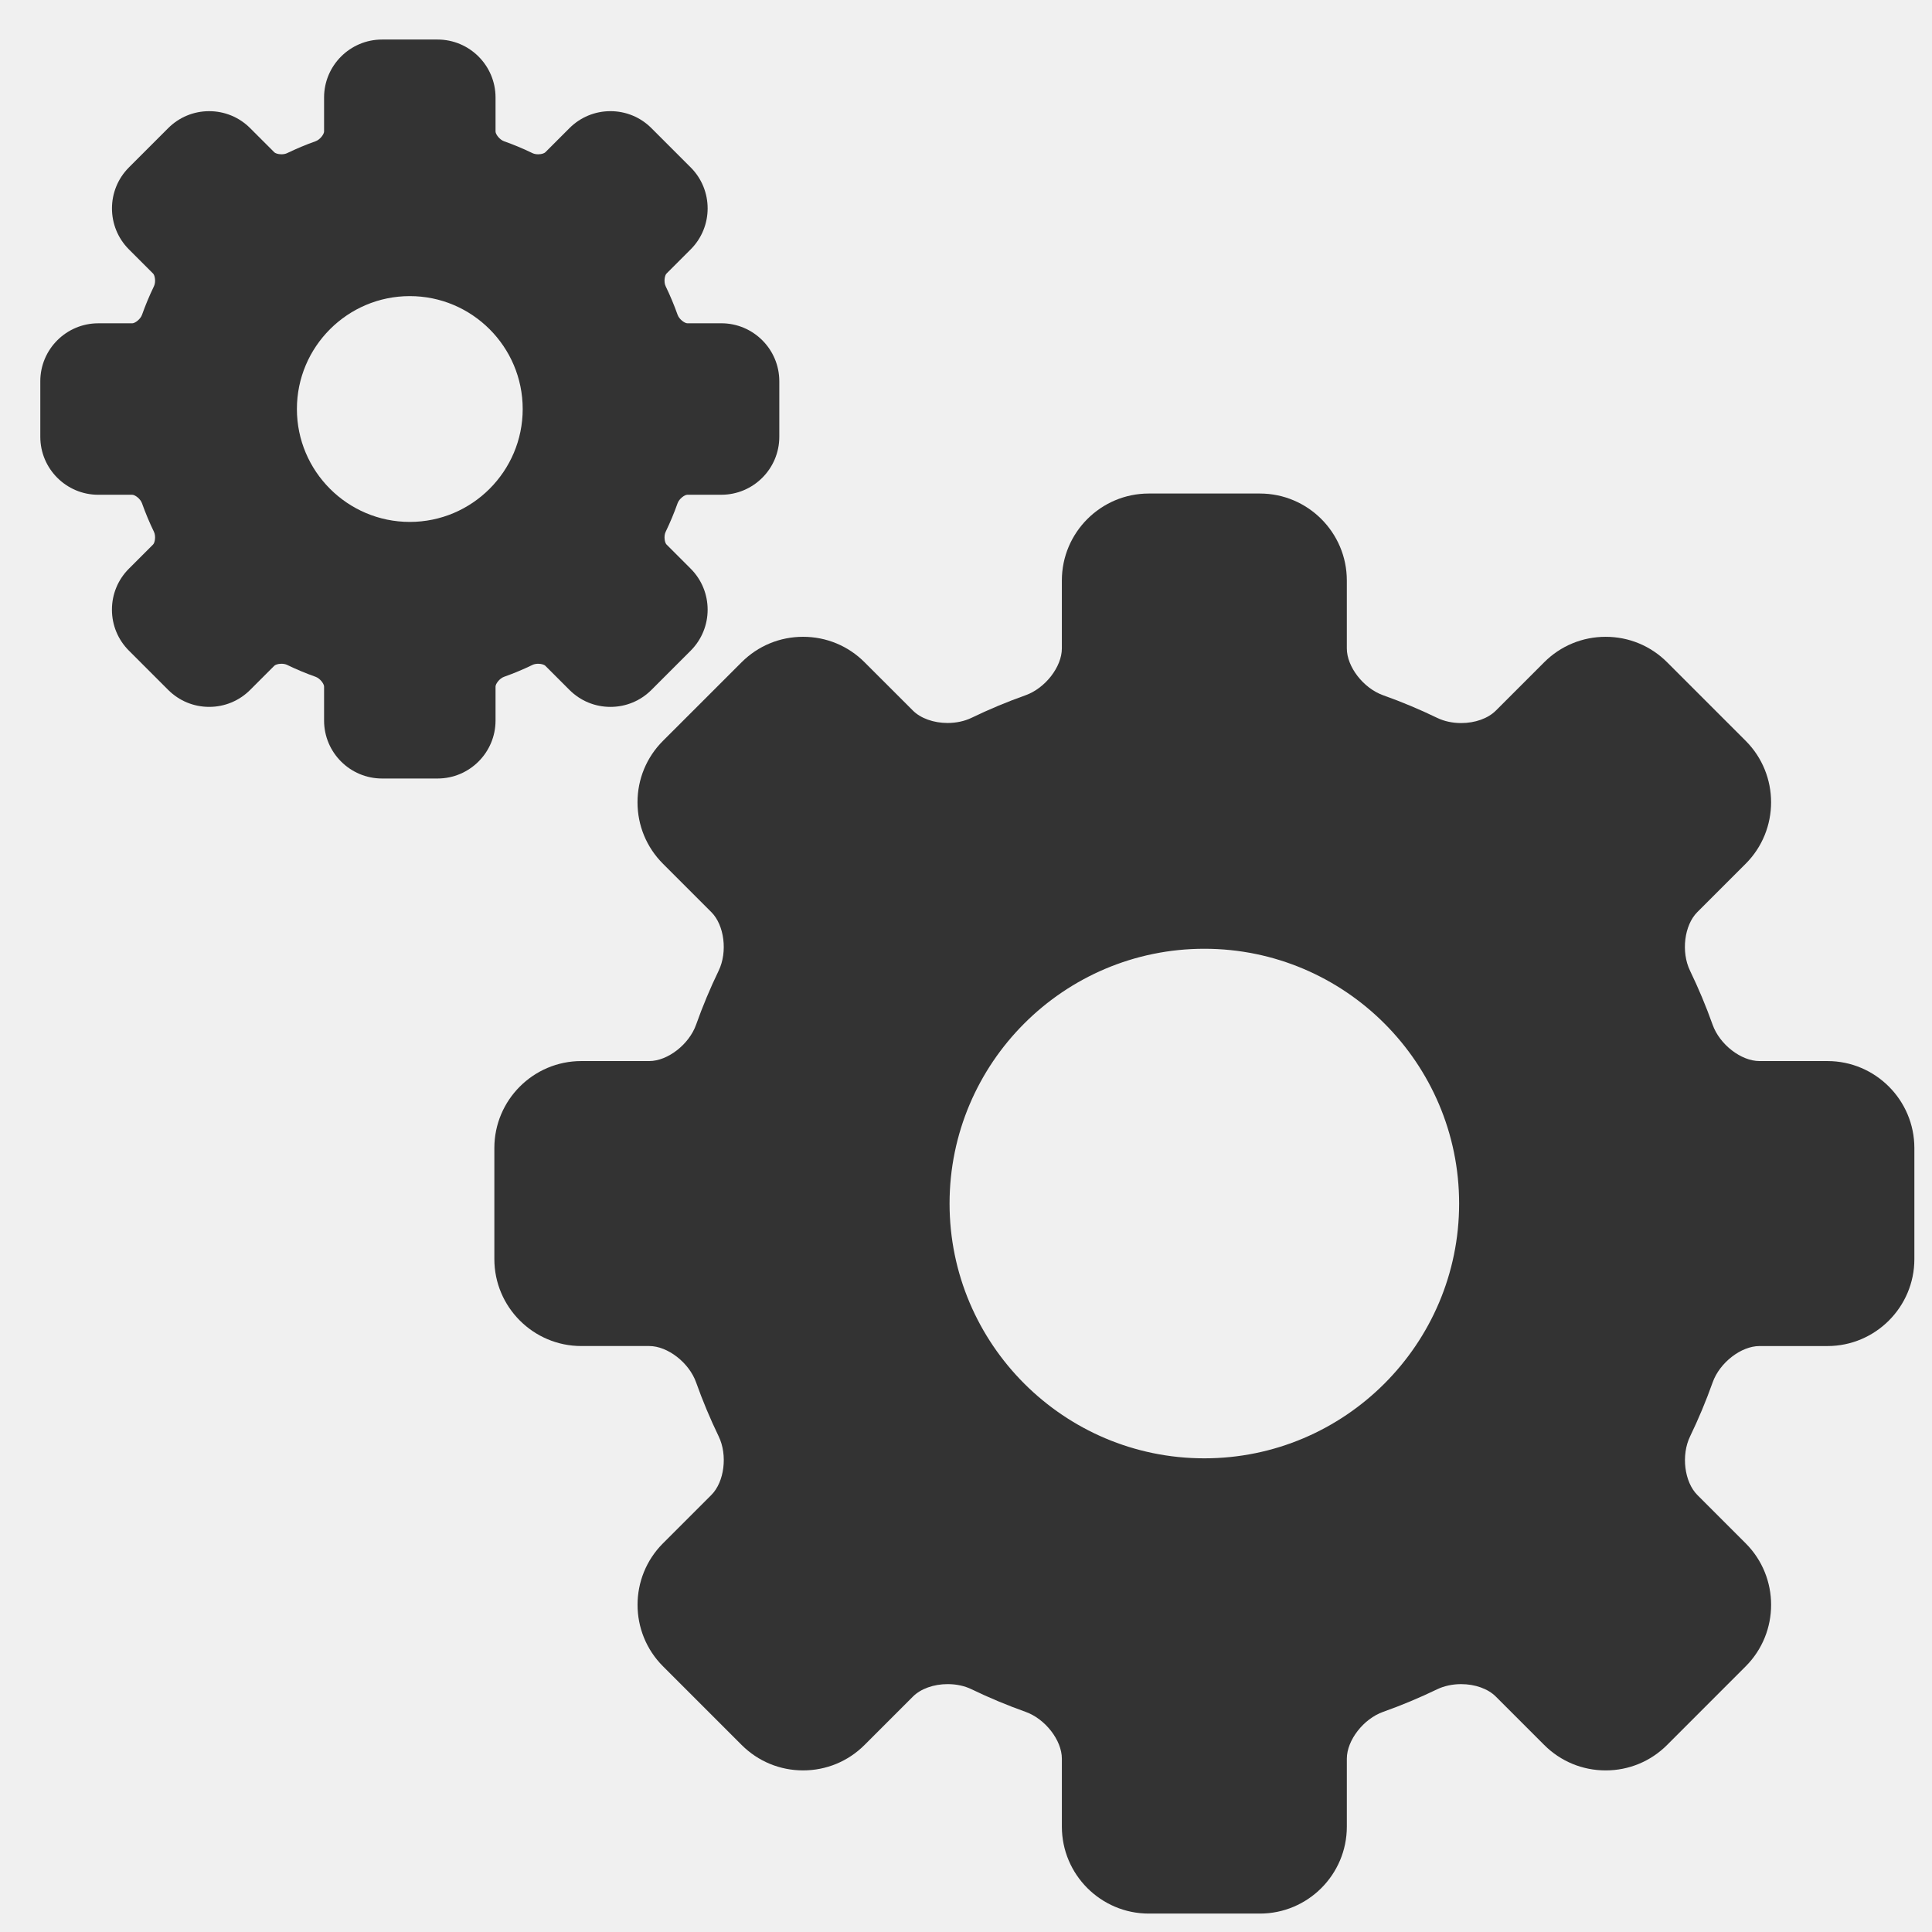
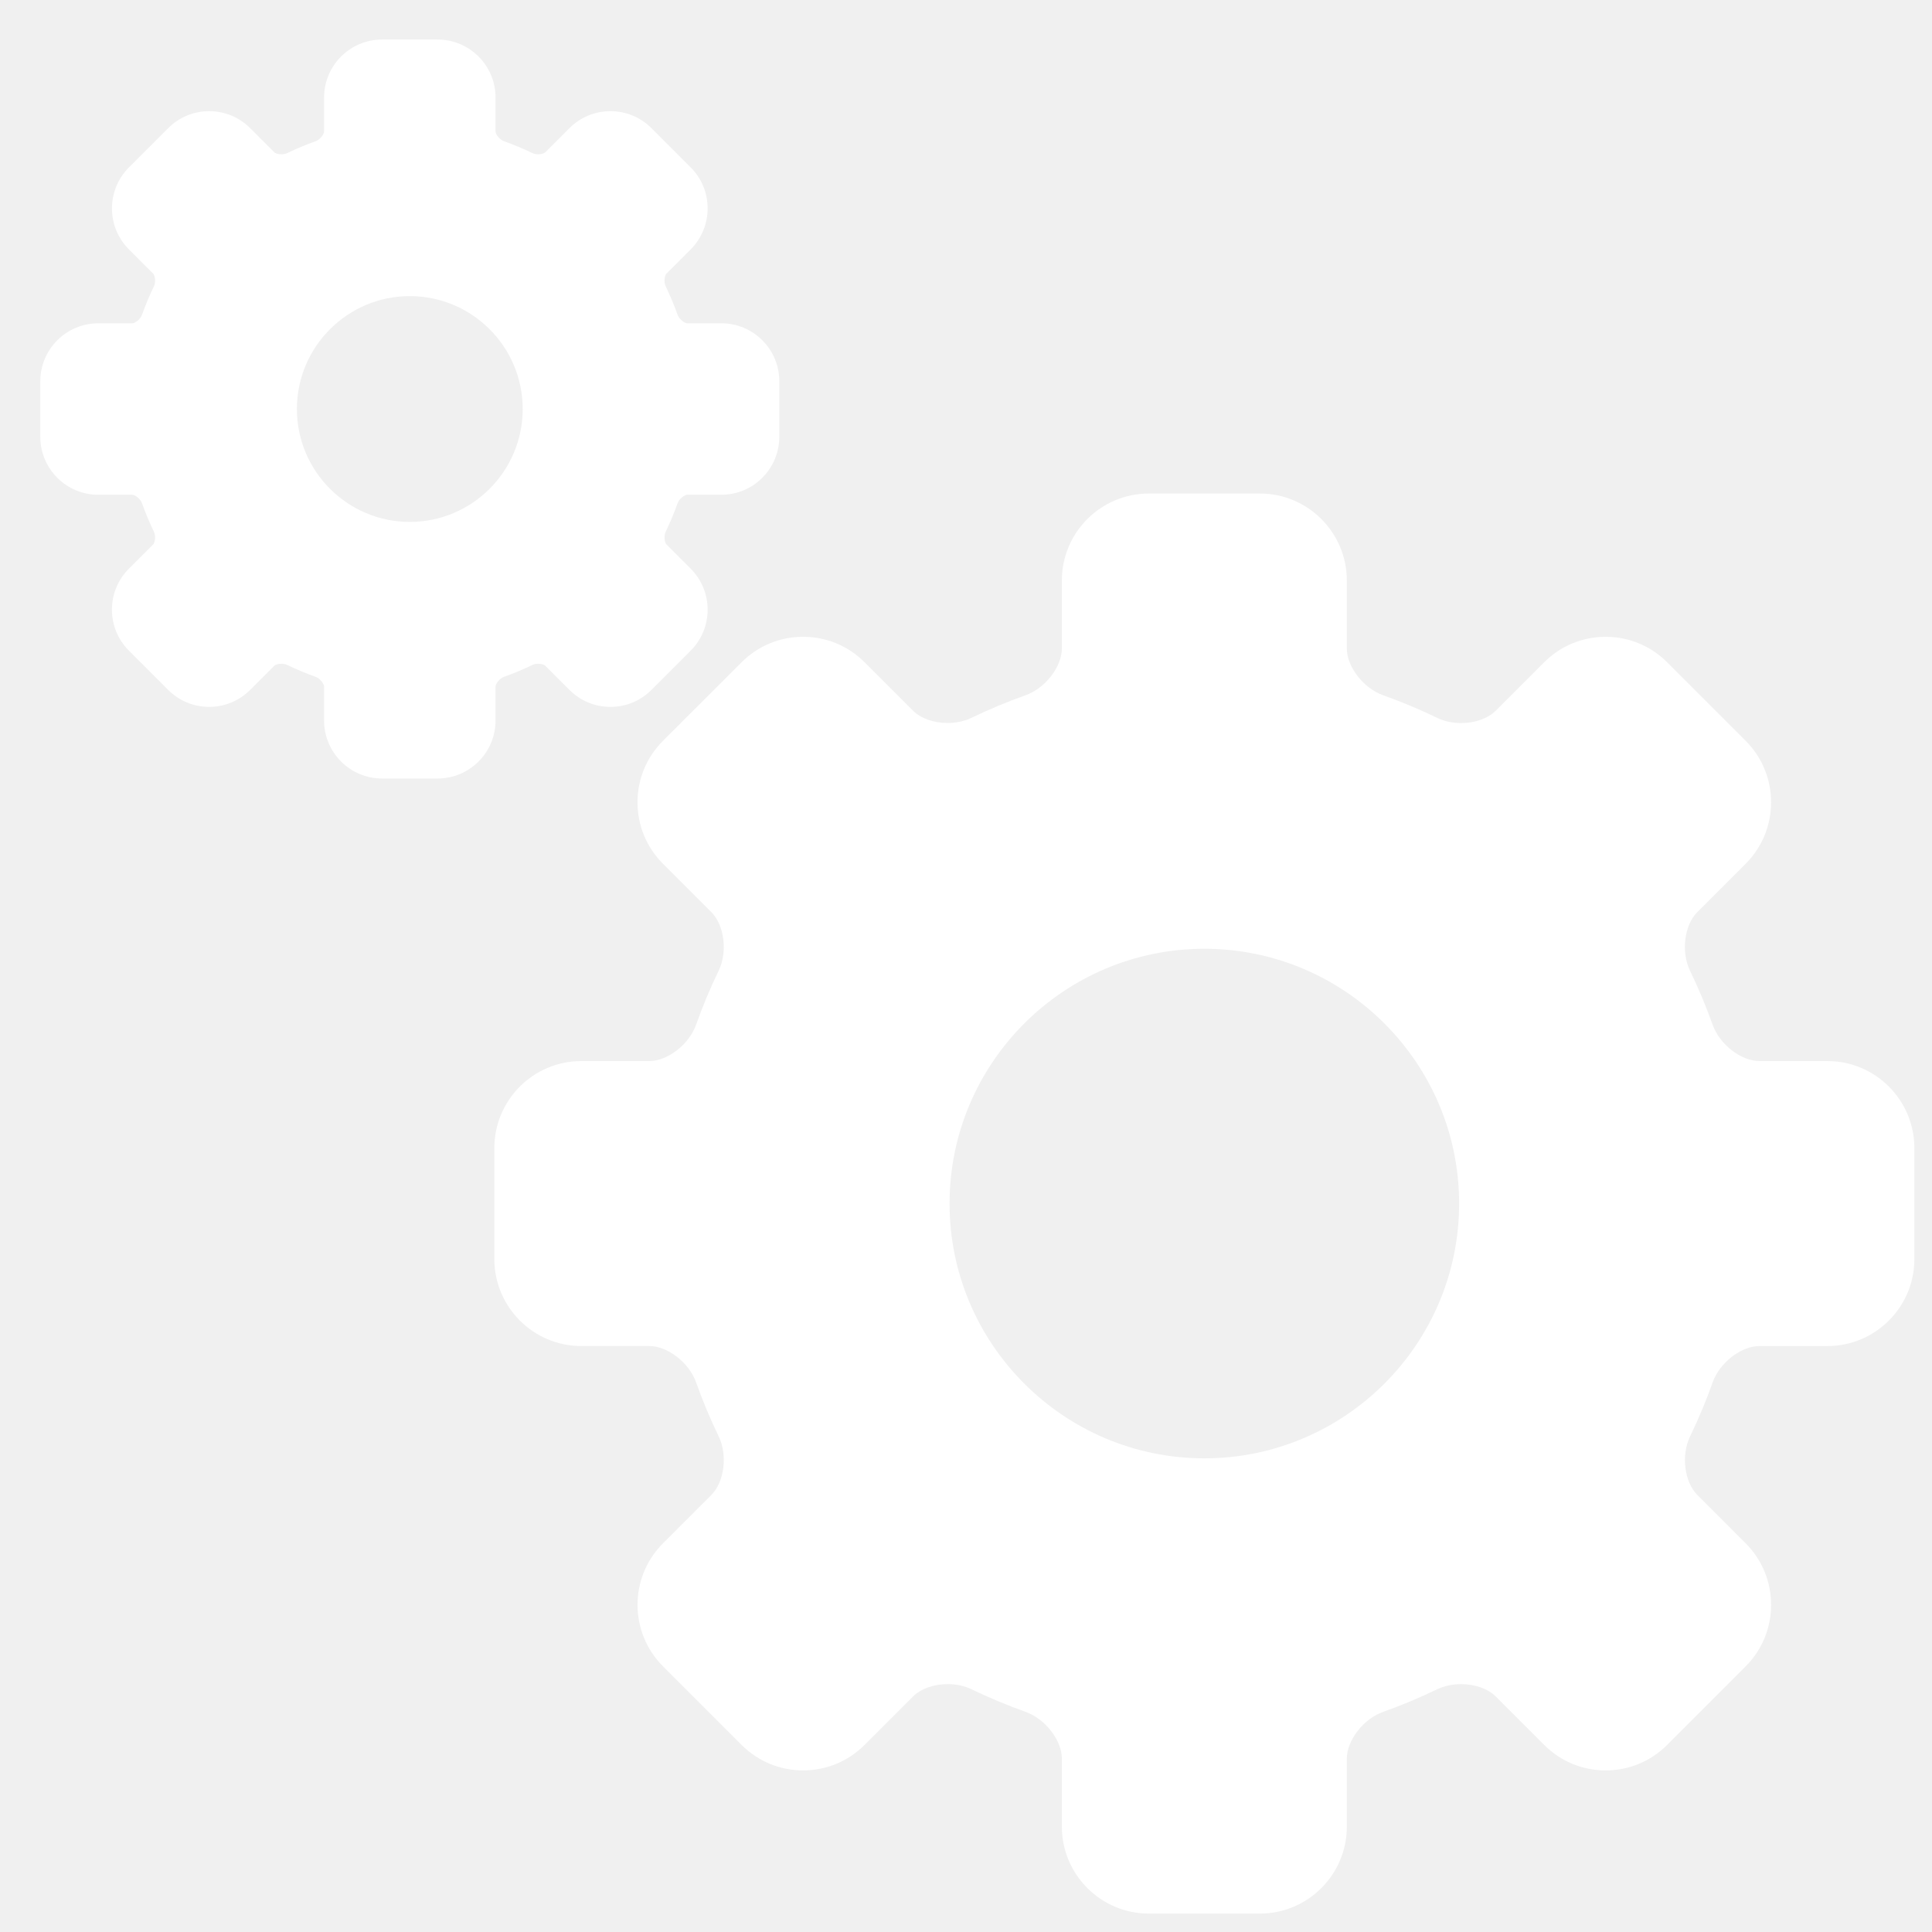
<svg xmlns="http://www.w3.org/2000/svg" version="1.1" id="Capa_1" x="0px" y="0px" viewBox="0 0 200 200" style="enable-background:new 0 0 200 200;" xml:space="preserve" width="100%" height="100%">
  <defs id="defs4162" />
-   <g id="g4154" style="fill:#333333">
-     <path d="M189.173,109.841h-7.036c-1.904,0-4.124-1.723-4.848-3.763c-0.671-1.891-1.459-3.773-2.34-5.595   c-0.938-1.938-0.593-4.712,0.753-6.058l5.009-5.009c3.509-3.509,3.509-9.219,0-12.728l-8.13-8.13c-1.7-1.7-3.96-2.636-6.364-2.636   c-2.404,0-4.664,0.936-6.364,2.636l-5.009,5.009c-0.804,0.804-2.143,1.284-3.581,1.284c-0.9,0-1.756-0.184-2.475-0.532   c-1.823-0.882-3.708-1.671-5.603-2.345c-2.039-0.724-3.762-2.944-3.762-4.847v-7.037c0-4.962-4.037-9-9-9h-11.5   c-4.963,0-9,4.038-9,9v7.037c0,1.904-1.723,4.124-3.762,4.847c-1.893,0.672-3.777,1.459-5.598,2.339   c-0.707,0.342-1.584,0.53-2.47,0.53c-1.443,0-2.786-0.481-3.592-1.287l-5.001-4.999c-1.7-1.7-3.96-2.636-6.365-2.636   c-2.404,0-4.664,0.936-6.364,2.635l-8.138,8.133c-1.701,1.699-2.637,3.959-2.638,6.363c0,2.404,0.936,4.664,2.636,6.364   l5.009,5.009c1.347,1.347,1.693,4.123,0.755,6.062c-0.879,1.819-1.666,3.7-2.337,5.592c-0.724,2.039-2.943,3.762-4.847,3.762   h-7.036c-4.963,0-9,4.038-9,9v11.5c0,4.962,4.037,9,9,9h7.036c1.904,0,4.124,1.722,4.848,3.761c0.67,1.887,1.457,3.769,2.339,5.592   c0.937,1.938,0.59,4.714-0.758,6.062l-5.009,5.009c-3.509,3.509-3.509,9.219,0,12.728l8.141,8.142c1.7,1.7,3.96,2.636,6.364,2.636   c2.404,0,4.664-0.936,6.364-2.636l5.009-5.009c0.806-0.806,2.148-1.287,3.59-1.287c0.899,0,1.753,0.183,2.47,0.53   c1.822,0.881,3.704,1.668,5.593,2.339c2.039,0.724,3.762,2.944,3.762,4.848v7.037c0,4.962,4.037,9,9,9h11.5c4.963,0,9-4.038,9-9   v-7.037c0-1.904,1.723-4.124,3.762-4.847c1.893-0.672,3.777-1.459,5.598-2.339c0.707-0.342,1.584-0.53,2.47-0.53   c1.443,0,2.785,0.481,3.591,1.287l5.009,5.009c1.7,1.7,3.959,2.636,6.363,2.636c2.405,0,4.665-0.937,6.365-2.638l8.133-8.138   c3.507-3.51,3.507-9.22-0.001-12.729l-5.005-5.007c-1.346-1.346-1.691-4.122-0.754-6.061c0.88-1.82,1.666-3.703,2.338-5.595   c0.723-2.039,2.942-3.761,4.846-3.761h7.036c4.963,0,9-4.038,9-9v-11.5C198.173,113.878,194.135,109.841,189.173,109.841z    M151.048,124.591c0,14.543-11.832,26.375-26.375,26.375s-26.375-11.832-26.375-26.375s11.832-26.375,26.375-26.375   S151.048,110.047,151.048,124.591z" id="path4156" style="fill:#333333" />
-     <path d="M70.142,52.099c0.17-0.479,0.739-0.883,1.007-0.883h3.524c3.308,0,6-2.691,6-6v-5.75c0-3.309-2.692-6-6-6h-3.523   c-0.268,0-0.837-0.404-1.007-0.883c-0.354-0.997-0.769-1.99-1.234-2.949c-0.217-0.449-0.102-1.126,0.086-1.314l2.505-2.505   c2.339-2.34,2.339-6.146,0-8.485l-4.065-4.065c-1.133-1.133-2.64-1.757-4.243-1.757c-1.603,0-3.11,0.625-4.243,1.758l-2.504,2.504   c-0.078,0.078-0.346,0.203-0.731,0.203c-0.219,0-0.431-0.042-0.583-0.116c-0.961-0.465-1.953-0.88-2.949-1.233   c-0.48-0.17-0.884-0.74-0.884-1.007v-3.524c0-3.309-2.692-6-6-6h-5.75c-3.308,0-6,2.691-6,6v3.524c0,0.268-0.404,0.836-0.883,1.006   c-1.001,0.355-1.994,0.771-2.951,1.234c-0.151,0.073-0.364,0.115-0.583,0.115c-0.385,0-0.652-0.124-0.73-0.202l-2.505-2.504   c-1.133-1.133-2.64-1.757-4.243-1.757c-1.603,0-3.109,0.624-4.242,1.757l-4.065,4.065c-2.339,2.34-2.339,6.147,0,8.486l2.504,2.504   c0.188,0.188,0.304,0.865,0.087,1.313c-0.465,0.96-0.88,1.953-1.234,2.95c-0.17,0.479-0.74,0.884-1.007,0.884h-3.524   c-3.308,0-6,2.691-6,6v5.75c0,3.308,2.691,6,5.999,6h3.524c0.268,0,0.837,0.404,1.007,0.883c0.354,0.998,0.769,1.99,1.234,2.949   c0.217,0.449,0.102,1.126-0.086,1.314l-2.505,2.505c-1.133,1.133-1.757,2.64-1.757,4.243c0,1.603,0.624,3.109,1.758,4.243   l4.065,4.064c1.133,1.133,2.64,1.757,4.243,1.757s3.109-0.624,4.242-1.757l2.505-2.505c0.078-0.078,0.346-0.203,0.731-0.203   c0.219,0,0.431,0.042,0.583,0.116c0.961,0.465,1.953,0.88,2.949,1.233c0.48,0.17,0.884,0.74,0.884,1.007v3.524c0,3.309,2.692,6,6,6   h5.75c3.308,0,6-2.691,6-6v-3.523c0-0.268,0.404-0.836,0.883-1.006c0.997-0.354,1.989-0.769,2.949-1.234   c0.152-0.074,0.365-0.116,0.584-0.116c0.385,0,0.652,0.125,0.731,0.203l2.505,2.505c1.133,1.133,2.64,1.757,4.243,1.757   c1.603,0,3.109-0.624,4.242-1.757l4.065-4.065c2.339-2.34,2.339-6.146,0-8.485l-2.504-2.504c-0.188-0.188-0.304-0.866-0.087-1.314   C69.374,54.087,69.789,53.095,70.142,52.099z M54.11,42.341c0,6.444-5.243,11.688-11.687,11.688   c-6.445,0-11.688-5.243-11.688-11.688s5.243-11.688,11.688-11.688C48.867,30.653,54.11,35.896,54.11,42.341z" id="path4158" style="fill:#333333" />
+   <g id="g4154" style="fill:#ffffff">
+     <path d="M189.173,109.841h-7.036c-1.904,0-4.124-1.723-4.848-3.763c-0.671-1.891-1.459-3.773-2.34-5.595   c-0.938-1.938-0.593-4.712,0.753-6.058l5.009-5.009c3.509-3.509,3.509-9.219,0-12.728l-8.13-8.13c-1.7-1.7-3.96-2.636-6.364-2.636   c-2.404,0-4.664,0.936-6.364,2.636l-5.009,5.009c-0.804,0.804-2.143,1.284-3.581,1.284c-0.9,0-1.756-0.184-2.475-0.532   c-1.823-0.882-3.708-1.671-5.603-2.345c-2.039-0.724-3.762-2.944-3.762-4.847v-7.037c0-4.962-4.037-9-9-9h-11.5   c-4.963,0-9,4.038-9,9v7.037c0,1.904-1.723,4.124-3.762,4.847c-1.893,0.672-3.777,1.459-5.598,2.339   c-0.707,0.342-1.584,0.53-2.47,0.53c-1.443,0-2.786-0.481-3.592-1.287l-5.001-4.999c-1.7-1.7-3.96-2.636-6.365-2.636   c-2.404,0-4.664,0.936-6.364,2.635l-8.138,8.133c-1.701,1.699-2.637,3.959-2.638,6.363c0,2.404,0.936,4.664,2.636,6.364   l5.009,5.009c1.347,1.347,1.693,4.123,0.755,6.062c-0.879,1.819-1.666,3.7-2.337,5.592c-0.724,2.039-2.943,3.762-4.847,3.762   h-7.036c-4.963,0-9,4.038-9,9v11.5c0,4.962,4.037,9,9,9h7.036c1.904,0,4.124,1.722,4.848,3.761c0.67,1.887,1.457,3.769,2.339,5.592   c0.937,1.938,0.59,4.714-0.758,6.062l-5.009,5.009c-3.509,3.509-3.509,9.219,0,12.728l8.141,8.142c1.7,1.7,3.96,2.636,6.364,2.636   c2.404,0,4.664-0.936,6.364-2.636l5.009-5.009c0.806-0.806,2.148-1.287,3.59-1.287c0.899,0,1.753,0.183,2.47,0.53   c1.822,0.881,3.704,1.668,5.593,2.339c2.039,0.724,3.762,2.944,3.762,4.848v7.037c0,4.962,4.037,9,9,9h11.5c4.963,0,9-4.038,9-9   v-7.037c0-1.904,1.723-4.124,3.762-4.847c1.893-0.672,3.777-1.459,5.598-2.339c0.707-0.342,1.584-0.53,2.47-0.53   c1.443,0,2.785,0.481,3.591,1.287l5.009,5.009c1.7,1.7,3.959,2.636,6.363,2.636c2.405,0,4.665-0.937,6.365-2.638l8.133-8.138   c3.507-3.51,3.507-9.22-0.001-12.729l-5.005-5.007c-1.346-1.346-1.691-4.122-0.754-6.061c0.88-1.82,1.666-3.703,2.338-5.595   c0.723-2.039,2.942-3.761,4.846-3.761h7.036c4.963,0,9-4.038,9-9v-11.5C198.173,113.878,194.135,109.841,189.173,109.841z    M151.048,124.591c0,14.543-11.832,26.375-26.375,26.375s-26.375-11.832-26.375-26.375s11.832-26.375,26.375-26.375   S151.048,110.047,151.048,124.591z" id="path4156" style="fill:#ffffff" />
+     <path d="M70.142,52.099c0.17-0.479,0.739-0.883,1.007-0.883h3.524c3.308,0,6-2.691,6-6v-5.75c0-3.309-2.692-6-6-6h-3.523   c-0.268,0-0.837-0.404-1.007-0.883c-0.354-0.997-0.769-1.99-1.234-2.949c-0.217-0.449-0.102-1.126,0.086-1.314l2.505-2.505   c2.339-2.34,2.339-6.146,0-8.485l-4.065-4.065c-1.133-1.133-2.64-1.757-4.243-1.757c-1.603,0-3.11,0.625-4.243,1.758l-2.504,2.504   c-0.078,0.078-0.346,0.203-0.731,0.203c-0.219,0-0.431-0.042-0.583-0.116c-0.961-0.465-1.953-0.88-2.949-1.233   c-0.48-0.17-0.884-0.74-0.884-1.007v-3.524c0-3.309-2.692-6-6-6h-5.75c-3.308,0-6,2.691-6,6v3.524c0,0.268-0.404,0.836-0.883,1.006   c-1.001,0.355-1.994,0.771-2.951,1.234c-0.151,0.073-0.364,0.115-0.583,0.115c-0.385,0-0.652-0.124-0.73-0.202l-2.505-2.504   c-1.133-1.133-2.64-1.757-4.243-1.757c-1.603,0-3.109,0.624-4.242,1.757l-4.065,4.065c-2.339,2.34-2.339,6.147,0,8.486l2.504,2.504   c0.188,0.188,0.304,0.865,0.087,1.313c-0.465,0.96-0.88,1.953-1.234,2.95c-0.17,0.479-0.74,0.884-1.007,0.884h-3.524   c-3.308,0-6,2.691-6,6v5.75c0,3.308,2.691,6,5.999,6h3.524c0.268,0,0.837,0.404,1.007,0.883c0.354,0.998,0.769,1.99,1.234,2.949   c0.217,0.449,0.102,1.126-0.086,1.314l-2.505,2.505c-1.133,1.133-1.757,2.64-1.757,4.243c0,1.603,0.624,3.109,1.758,4.243   l4.065,4.064c1.133,1.133,2.64,1.757,4.243,1.757s3.109-0.624,4.242-1.757l2.505-2.505c0.078-0.078,0.346-0.203,0.731-0.203   c0.219,0,0.431,0.042,0.583,0.116c0.961,0.465,1.953,0.88,2.949,1.233c0.48,0.17,0.884,0.74,0.884,1.007v3.524c0,3.309,2.692,6,6,6   h5.75c3.308,0,6-2.691,6-6v-3.523c0-0.268,0.404-0.836,0.883-1.006c0.997-0.354,1.989-0.769,2.949-1.234   c0.152-0.074,0.365-0.116,0.584-0.116c0.385,0,0.652,0.125,0.731,0.203l2.505,2.505c1.133,1.133,2.64,1.757,4.243,1.757   c1.603,0,3.109-0.624,4.242-1.757l4.065-4.065c2.339-2.34,2.339-6.146,0-8.485l-2.504-2.504c-0.188-0.188-0.304-0.866-0.087-1.314   C69.374,54.087,69.789,53.095,70.142,52.099z M54.11,42.341c0,6.444-5.243,11.688-11.687,11.688   c-6.445,0-11.688-5.243-11.688-11.688s5.243-11.688,11.688-11.688C48.867,30.653,54.11,35.896,54.11,42.341z" id="path4158" style="fill:#ffffff" />
  </g>
</svg>
